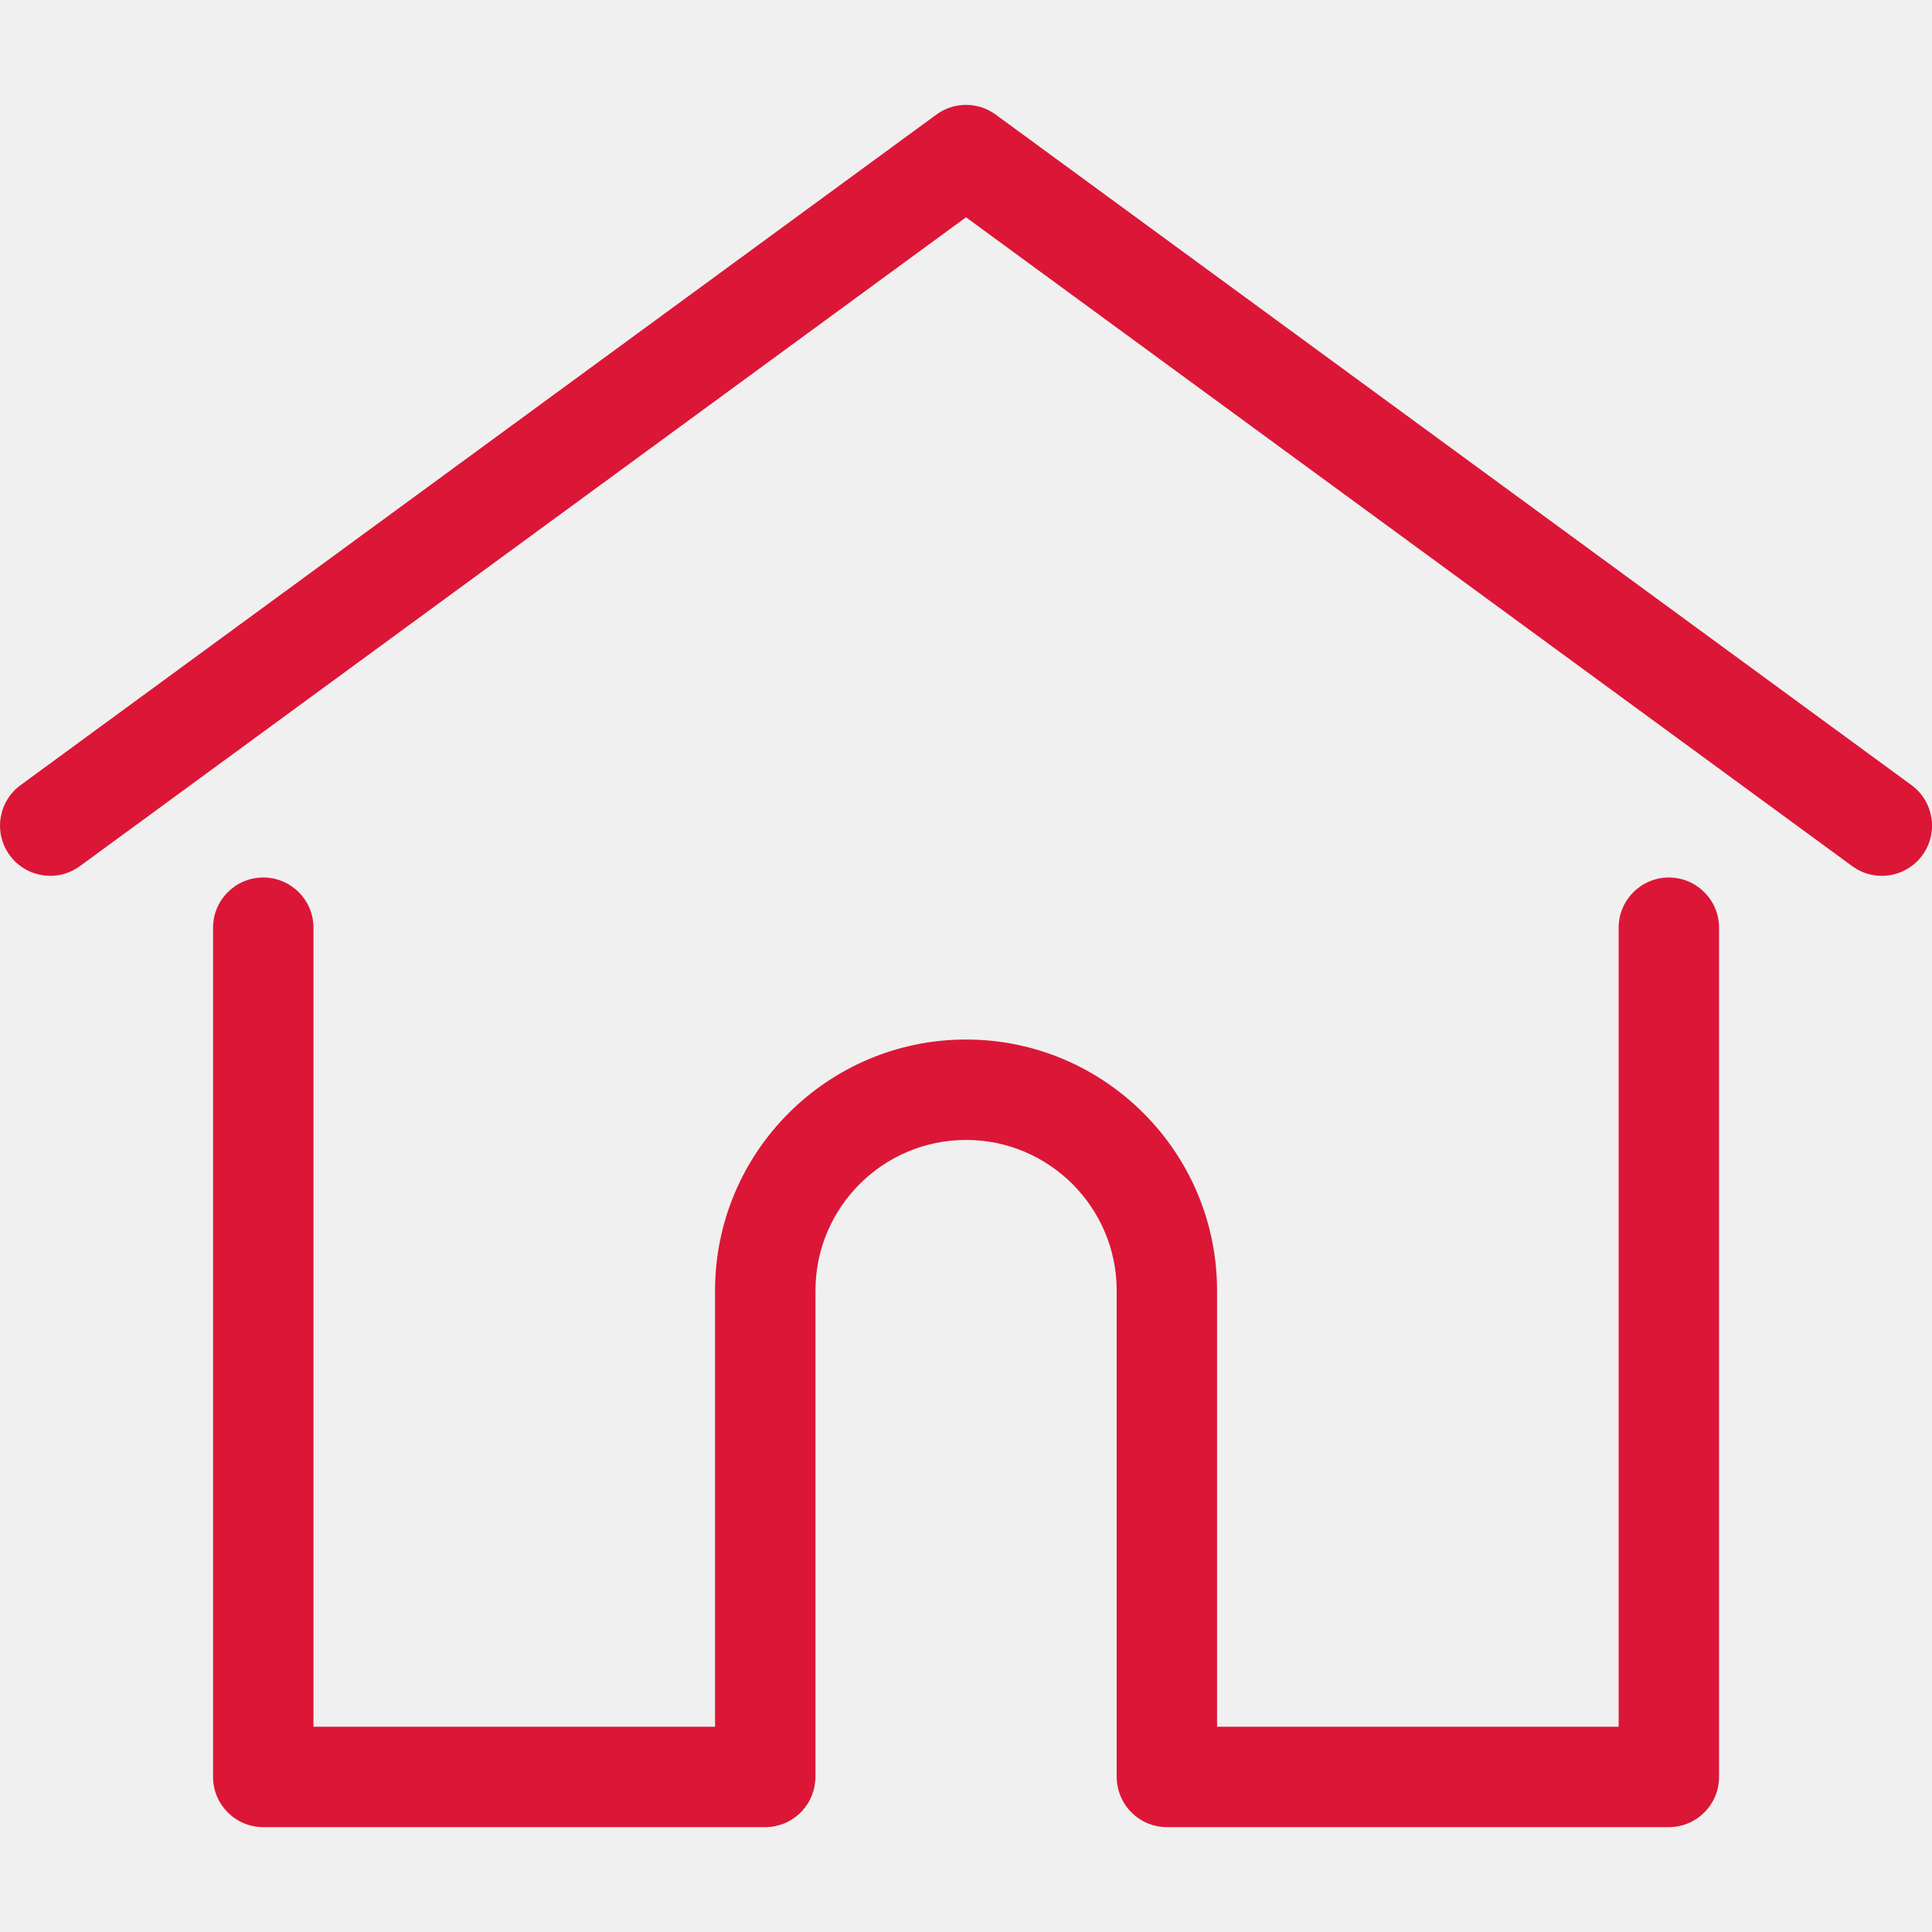
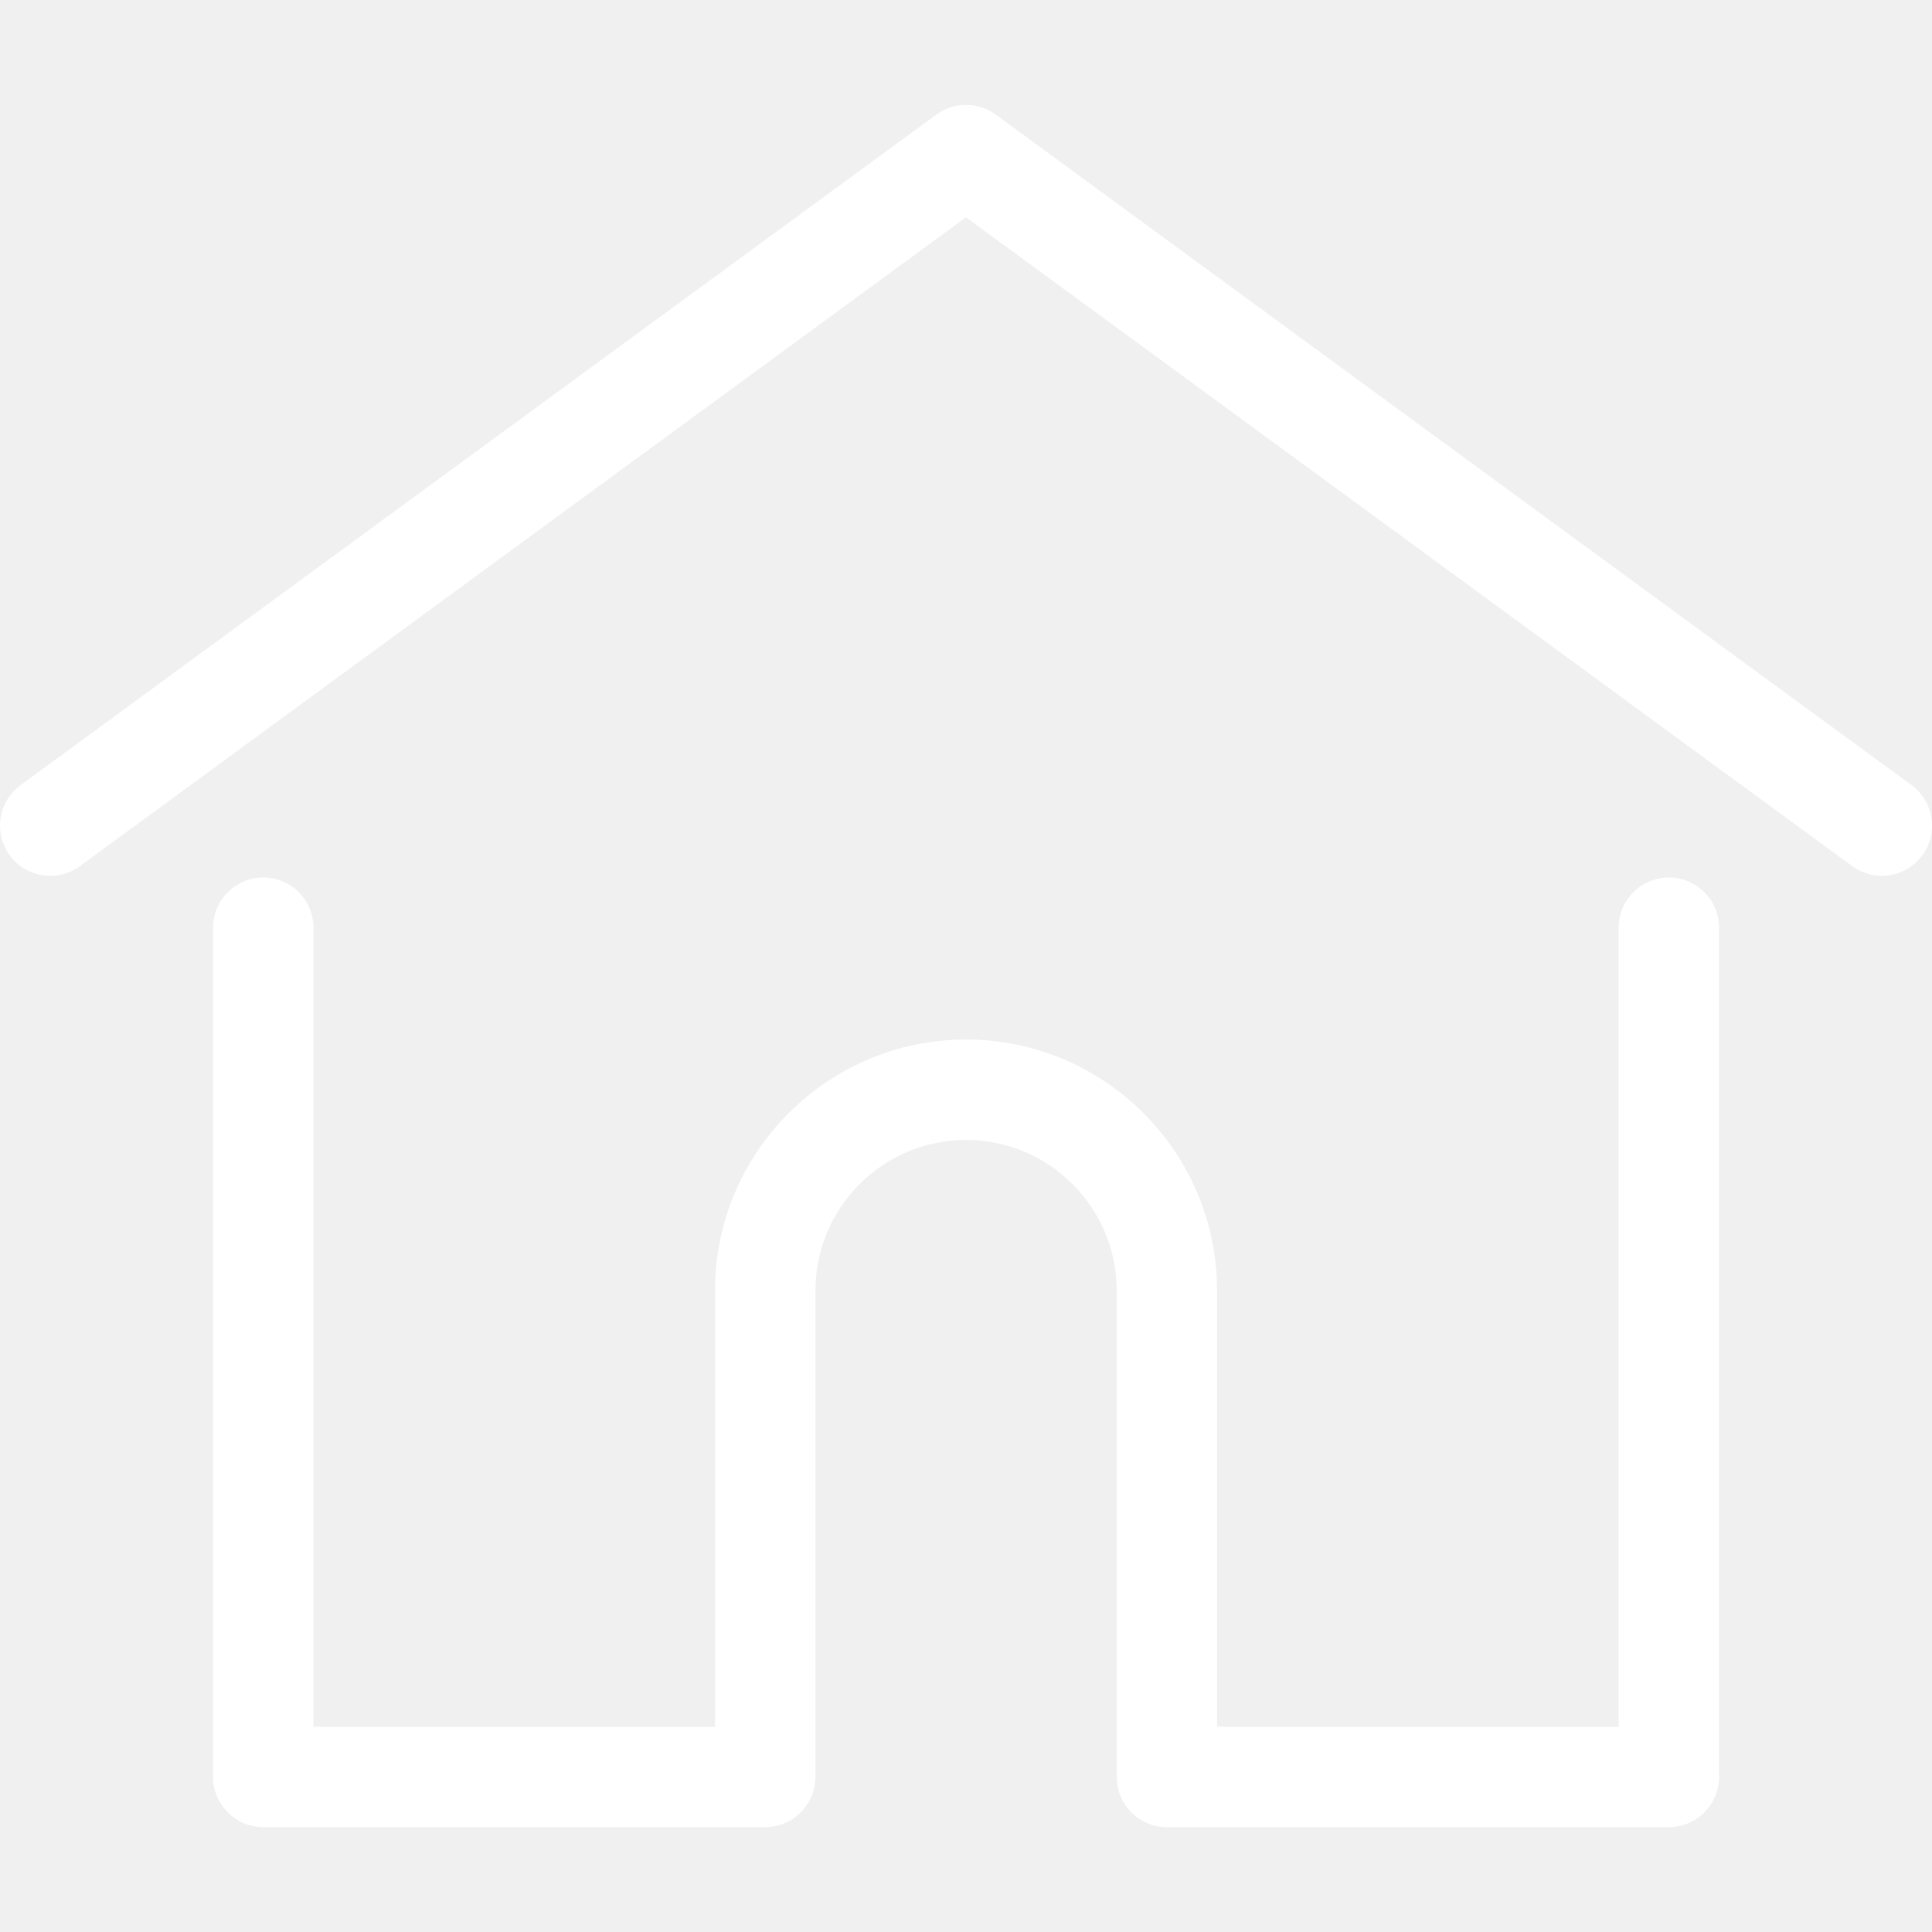
<svg xmlns="http://www.w3.org/2000/svg" width="36" height="36" viewBox="0 0 36 36" fill="none">
  <g clip-path="url(#clip0)">
-     <path d="M35.618 14.63L18.553 2.135C18.224 1.894 17.777 1.894 17.448 2.135L0.383 14.63C-0.033 14.935 -0.124 15.52 0.181 15.937C0.486 16.354 1.072 16.444 1.489 16.139L18 4.049L34.513 16.139C34.679 16.261 34.873 16.32 35.064 16.32C35.352 16.32 35.636 16.187 35.82 15.937C36.125 15.52 36.035 14.935 35.618 14.63Z" fill="#DC1637" />
-     <path d="M31.096 16.351C30.58 16.351 30.161 16.77 30.161 17.286V32.175H22.678V24.047C22.678 21.468 20.58 19.37 18.001 19.37C15.422 19.37 13.324 21.469 13.324 24.047V32.175H5.841V17.286C5.841 16.77 5.422 16.351 4.906 16.351C4.389 16.351 3.97 16.77 3.97 17.286V33.11C3.97 33.627 4.389 34.046 4.906 34.046H14.259C14.751 34.046 15.154 33.666 15.191 33.183C15.193 33.161 15.195 33.137 15.195 33.11V24.048C15.195 22.5 16.453 21.241 18.001 21.241C19.549 21.241 20.808 22.5 20.808 24.048V33.11C20.808 33.137 20.809 33.161 20.811 33.182C20.848 33.665 21.251 34.046 21.743 34.046H31.096C31.613 34.046 32.032 33.627 32.032 33.11V17.286C32.032 16.77 31.613 16.351 31.096 16.351Z" fill="#DC1637" />
+     <path d="M35.618 14.63L18.553 2.135C18.224 1.894 17.777 1.894 17.448 2.135L0.383 14.63C-0.033 14.935 -0.124 15.52 0.181 15.937C0.486 16.354 1.072 16.444 1.489 16.139L18 4.049L34.513 16.139C34.679 16.261 34.873 16.32 35.064 16.32C35.352 16.32 35.636 16.187 35.82 15.937C36.125 15.52 36.035 14.935 35.618 14.63Z" fill="white" />
+     <path d="M31.096 16.351C30.58 16.351 30.161 16.77 30.161 17.286V32.175H22.678V24.047C22.678 21.468 20.58 19.37 18.001 19.37C15.422 19.37 13.324 21.469 13.324 24.047V32.175H5.841V17.286C5.841 16.77 5.422 16.351 4.906 16.351C4.389 16.351 3.97 16.77 3.97 17.286V33.11C3.97 33.627 4.389 34.046 4.906 34.046H14.259C14.751 34.046 15.154 33.666 15.191 33.183C15.193 33.161 15.195 33.137 15.195 33.11V24.048C15.195 22.5 16.453 21.241 18.001 21.241C19.549 21.241 20.808 22.5 20.808 24.048V33.11C20.808 33.137 20.809 33.161 20.811 33.182C20.848 33.665 21.251 34.046 21.743 34.046H31.096C31.613 34.046 32.032 33.627 32.032 33.11V17.286C32.032 16.77 31.613 16.351 31.096 16.351Z" fill="white" />
  </g>
  <defs>
    <clipPath id="clip0">
      <rect width="36" height="36" fill="white" />
    </clipPath>
  </defs>
</svg>
